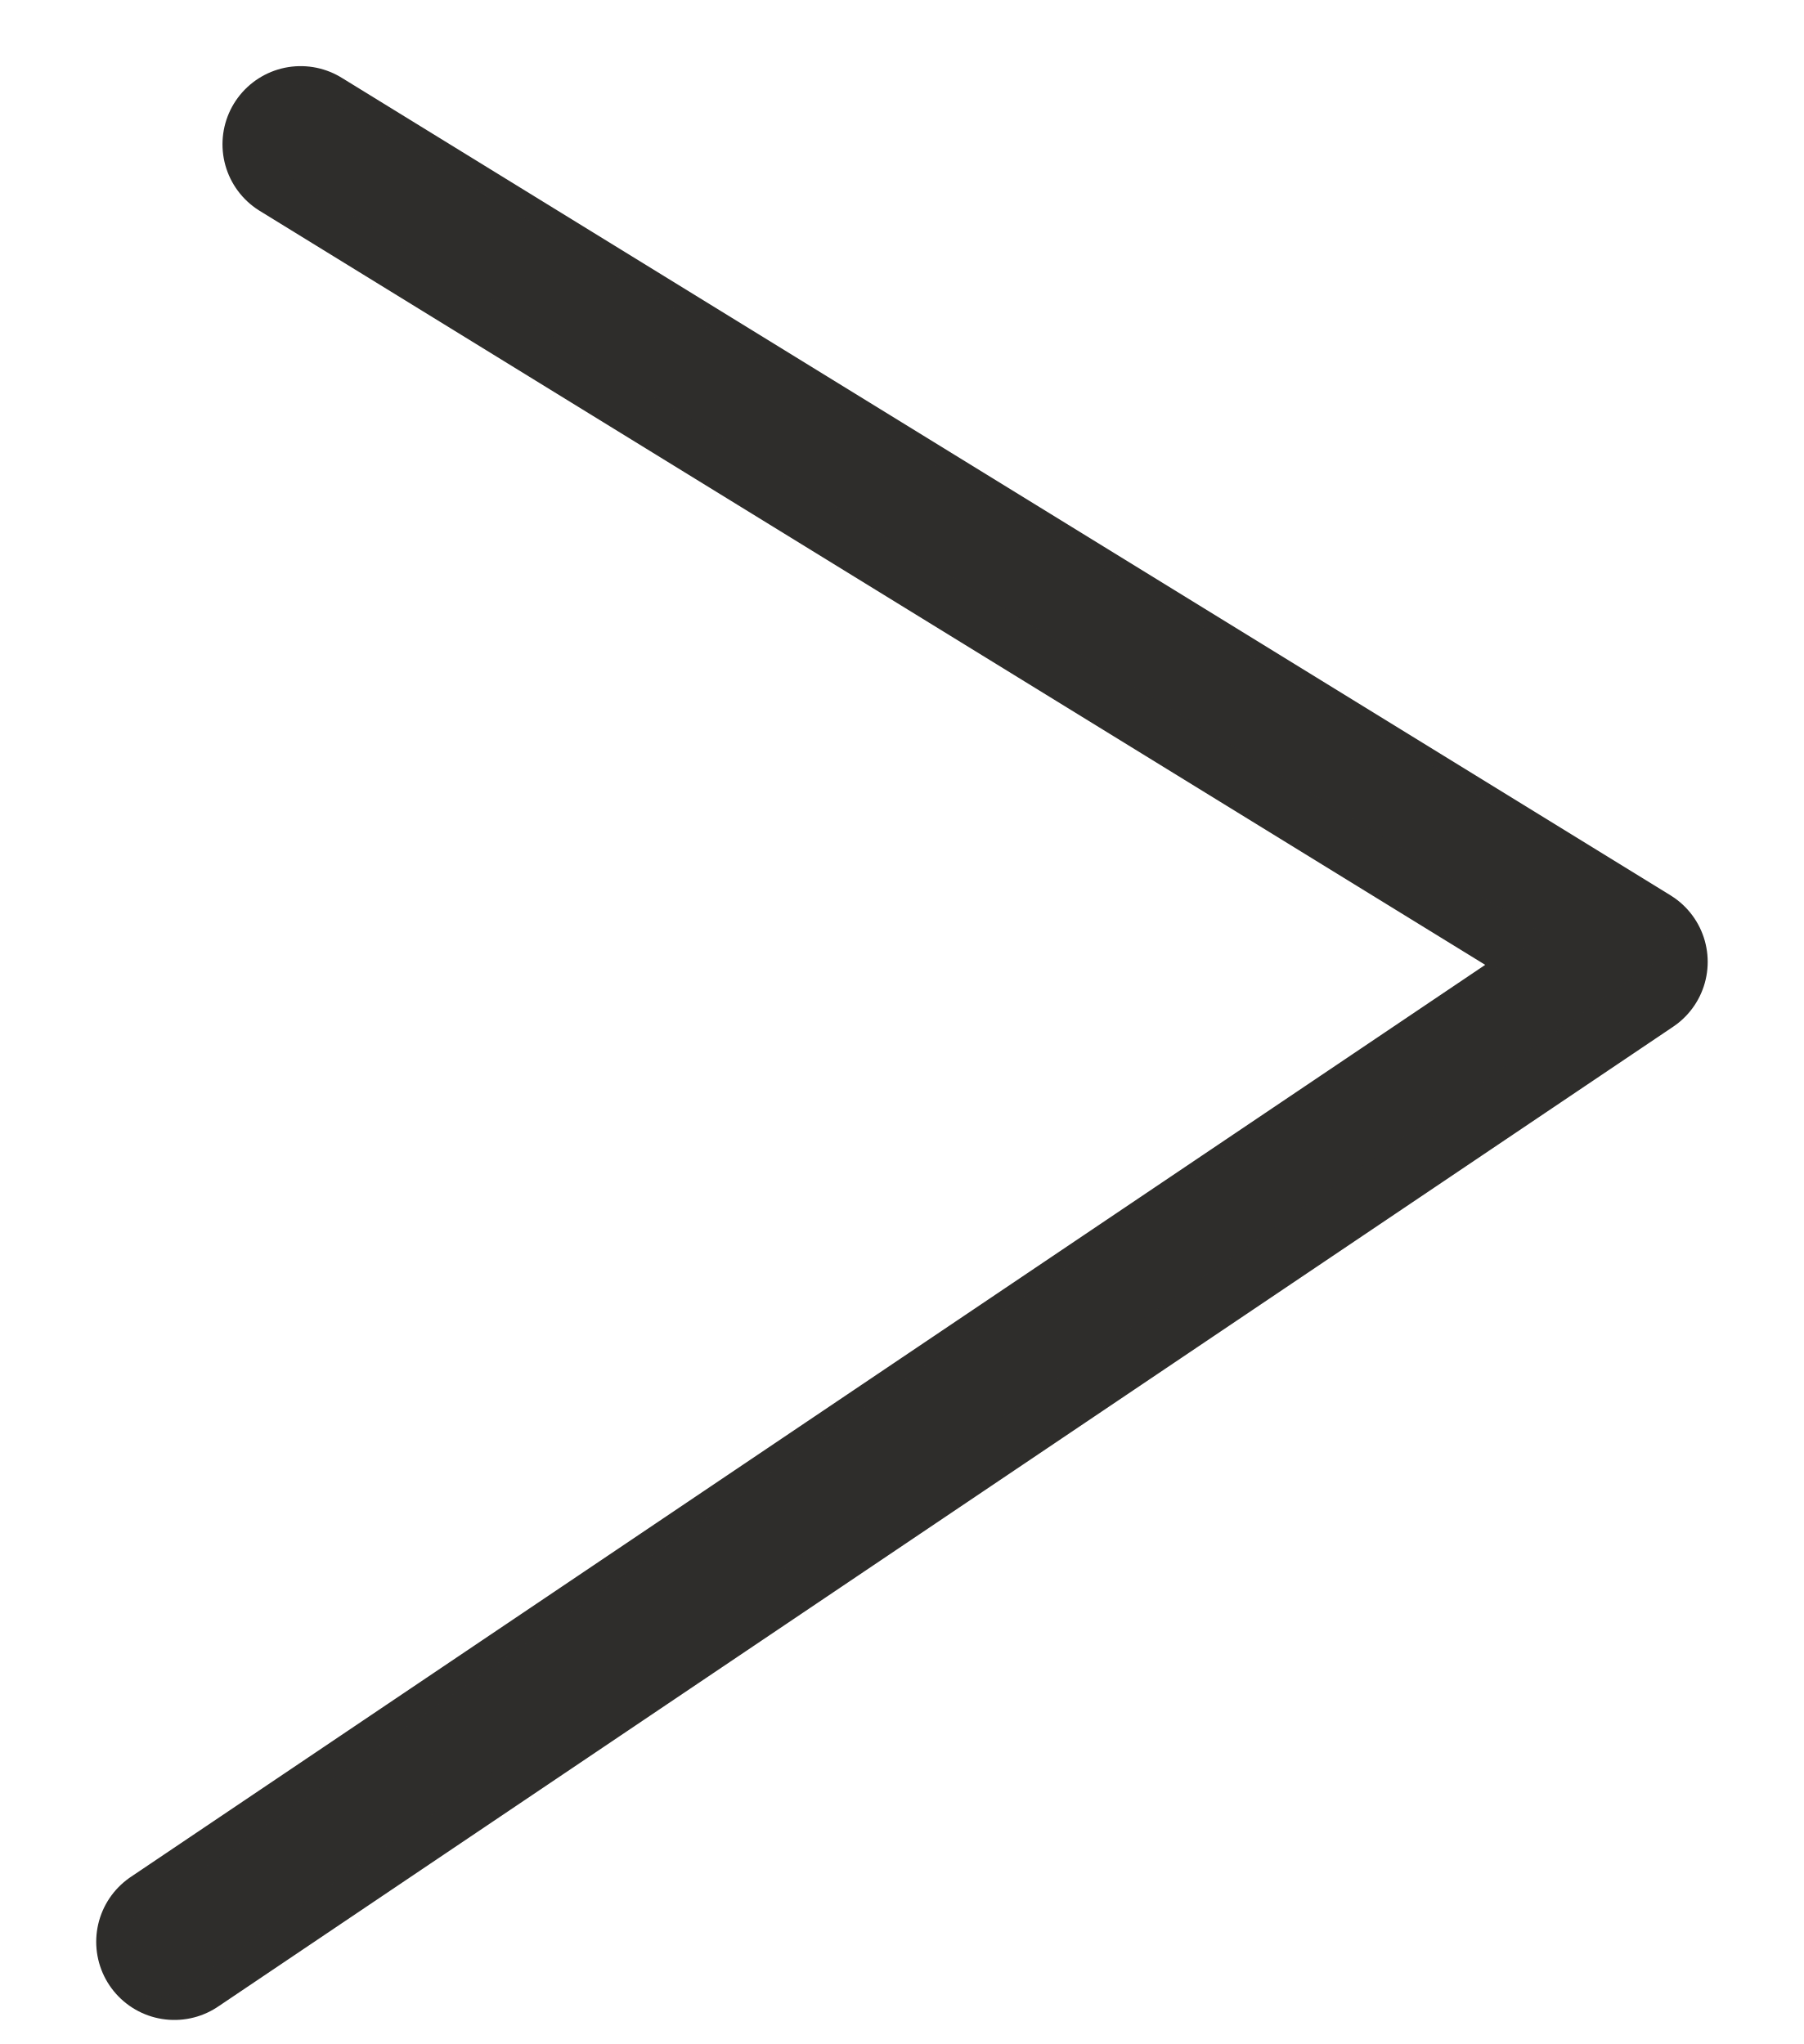
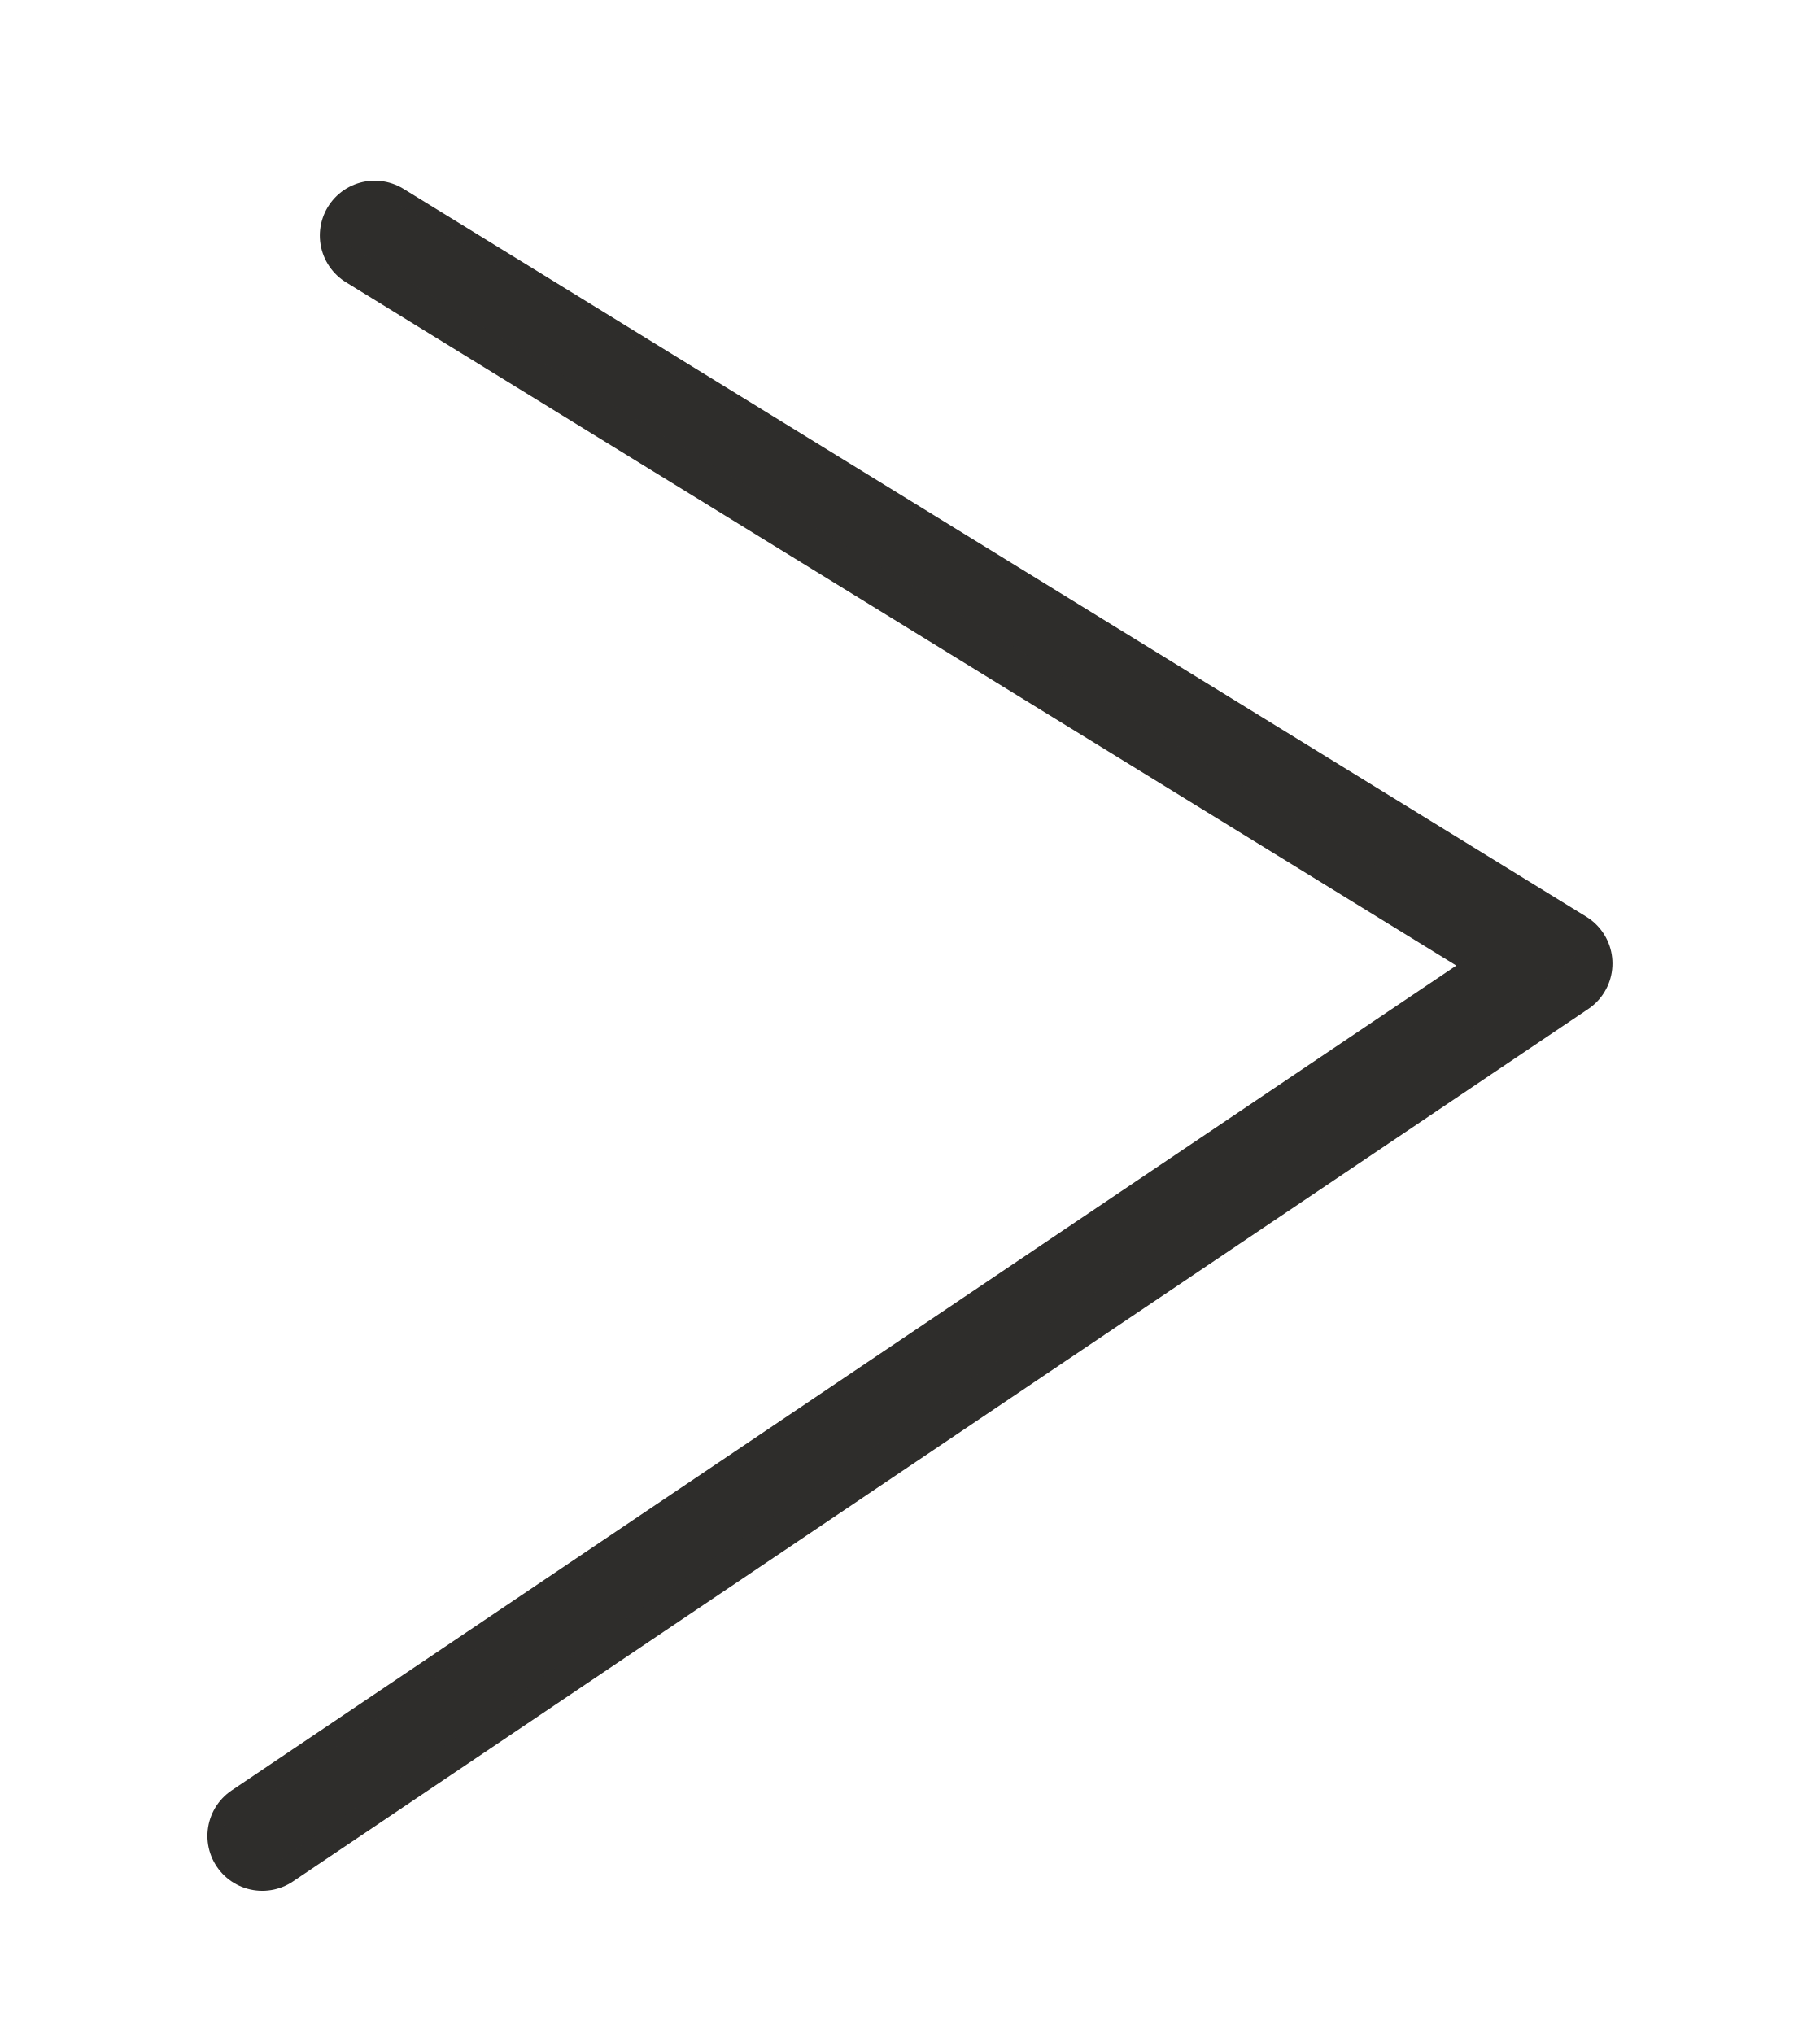
- <svg xmlns="http://www.w3.org/2000/svg" width="30" height="34" viewBox="123 12 30 34">
-   <path d="M128.0,14.4 L150.1,28.0 L125.9,44.3" fill="none" stroke="#2E2D2B" stroke-width="2.6" stroke-linecap="round" stroke-linejoin="round" opacity="1" />
-   <path d="M127.8,14.1 L150.0,27.5 L125.6,44.5" fill="none" stroke="#2E2D2B" stroke-width="1.43" stroke-linecap="round" stroke-linejoin="round" opacity="0.55" />
+ <svg xmlns="http://www.w3.org/2000/svg" width="34" height="38" viewBox="121 10 34 38">
+   <path vector-effect="non-scaling-stroke" d="M128.0,14.4 L150.1,28.0 L125.9,44.3" fill="none" stroke="#2E2D2B" stroke-width="2.05" stroke-linecap="round" stroke-linejoin="round" opacity="1" />
+   <path vector-effect="non-scaling-stroke" d="M127.8,14.1 L150.0,27.5 L125.6,44.5" fill="none" stroke="#2E2D2B" stroke-width="1.13" stroke-linecap="round" stroke-linejoin="round" opacity="0.55" />
</svg>
